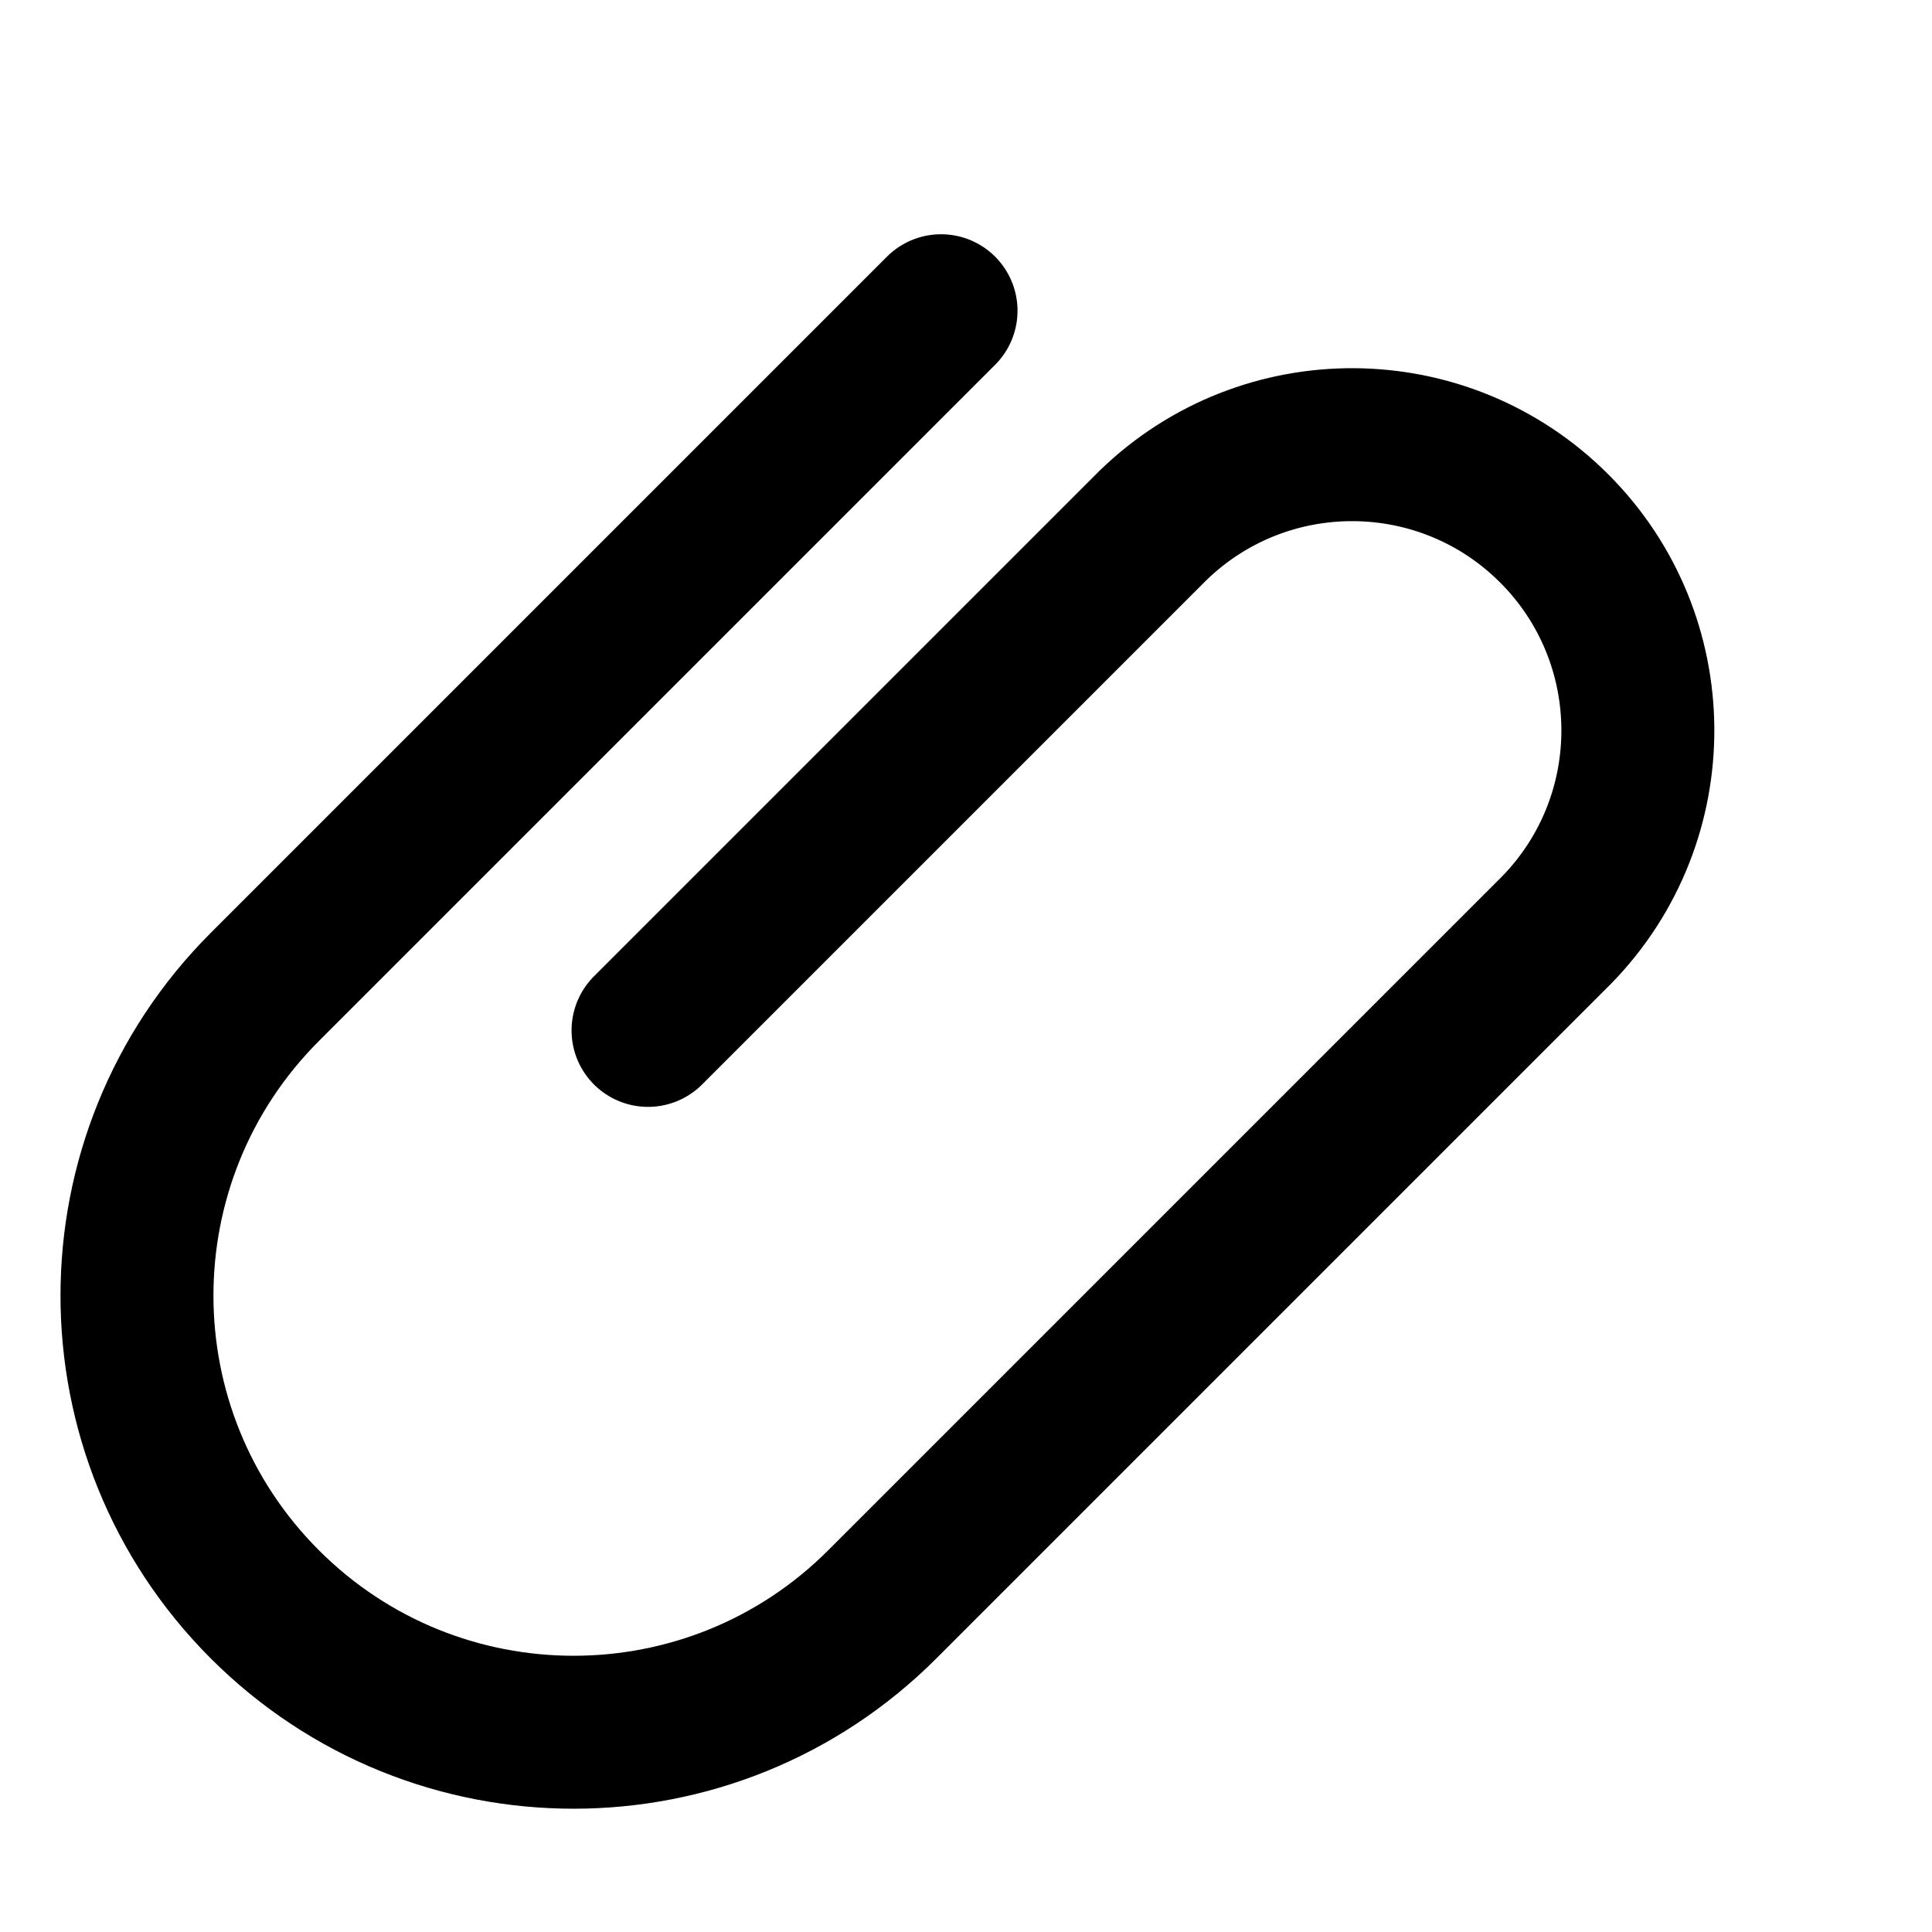
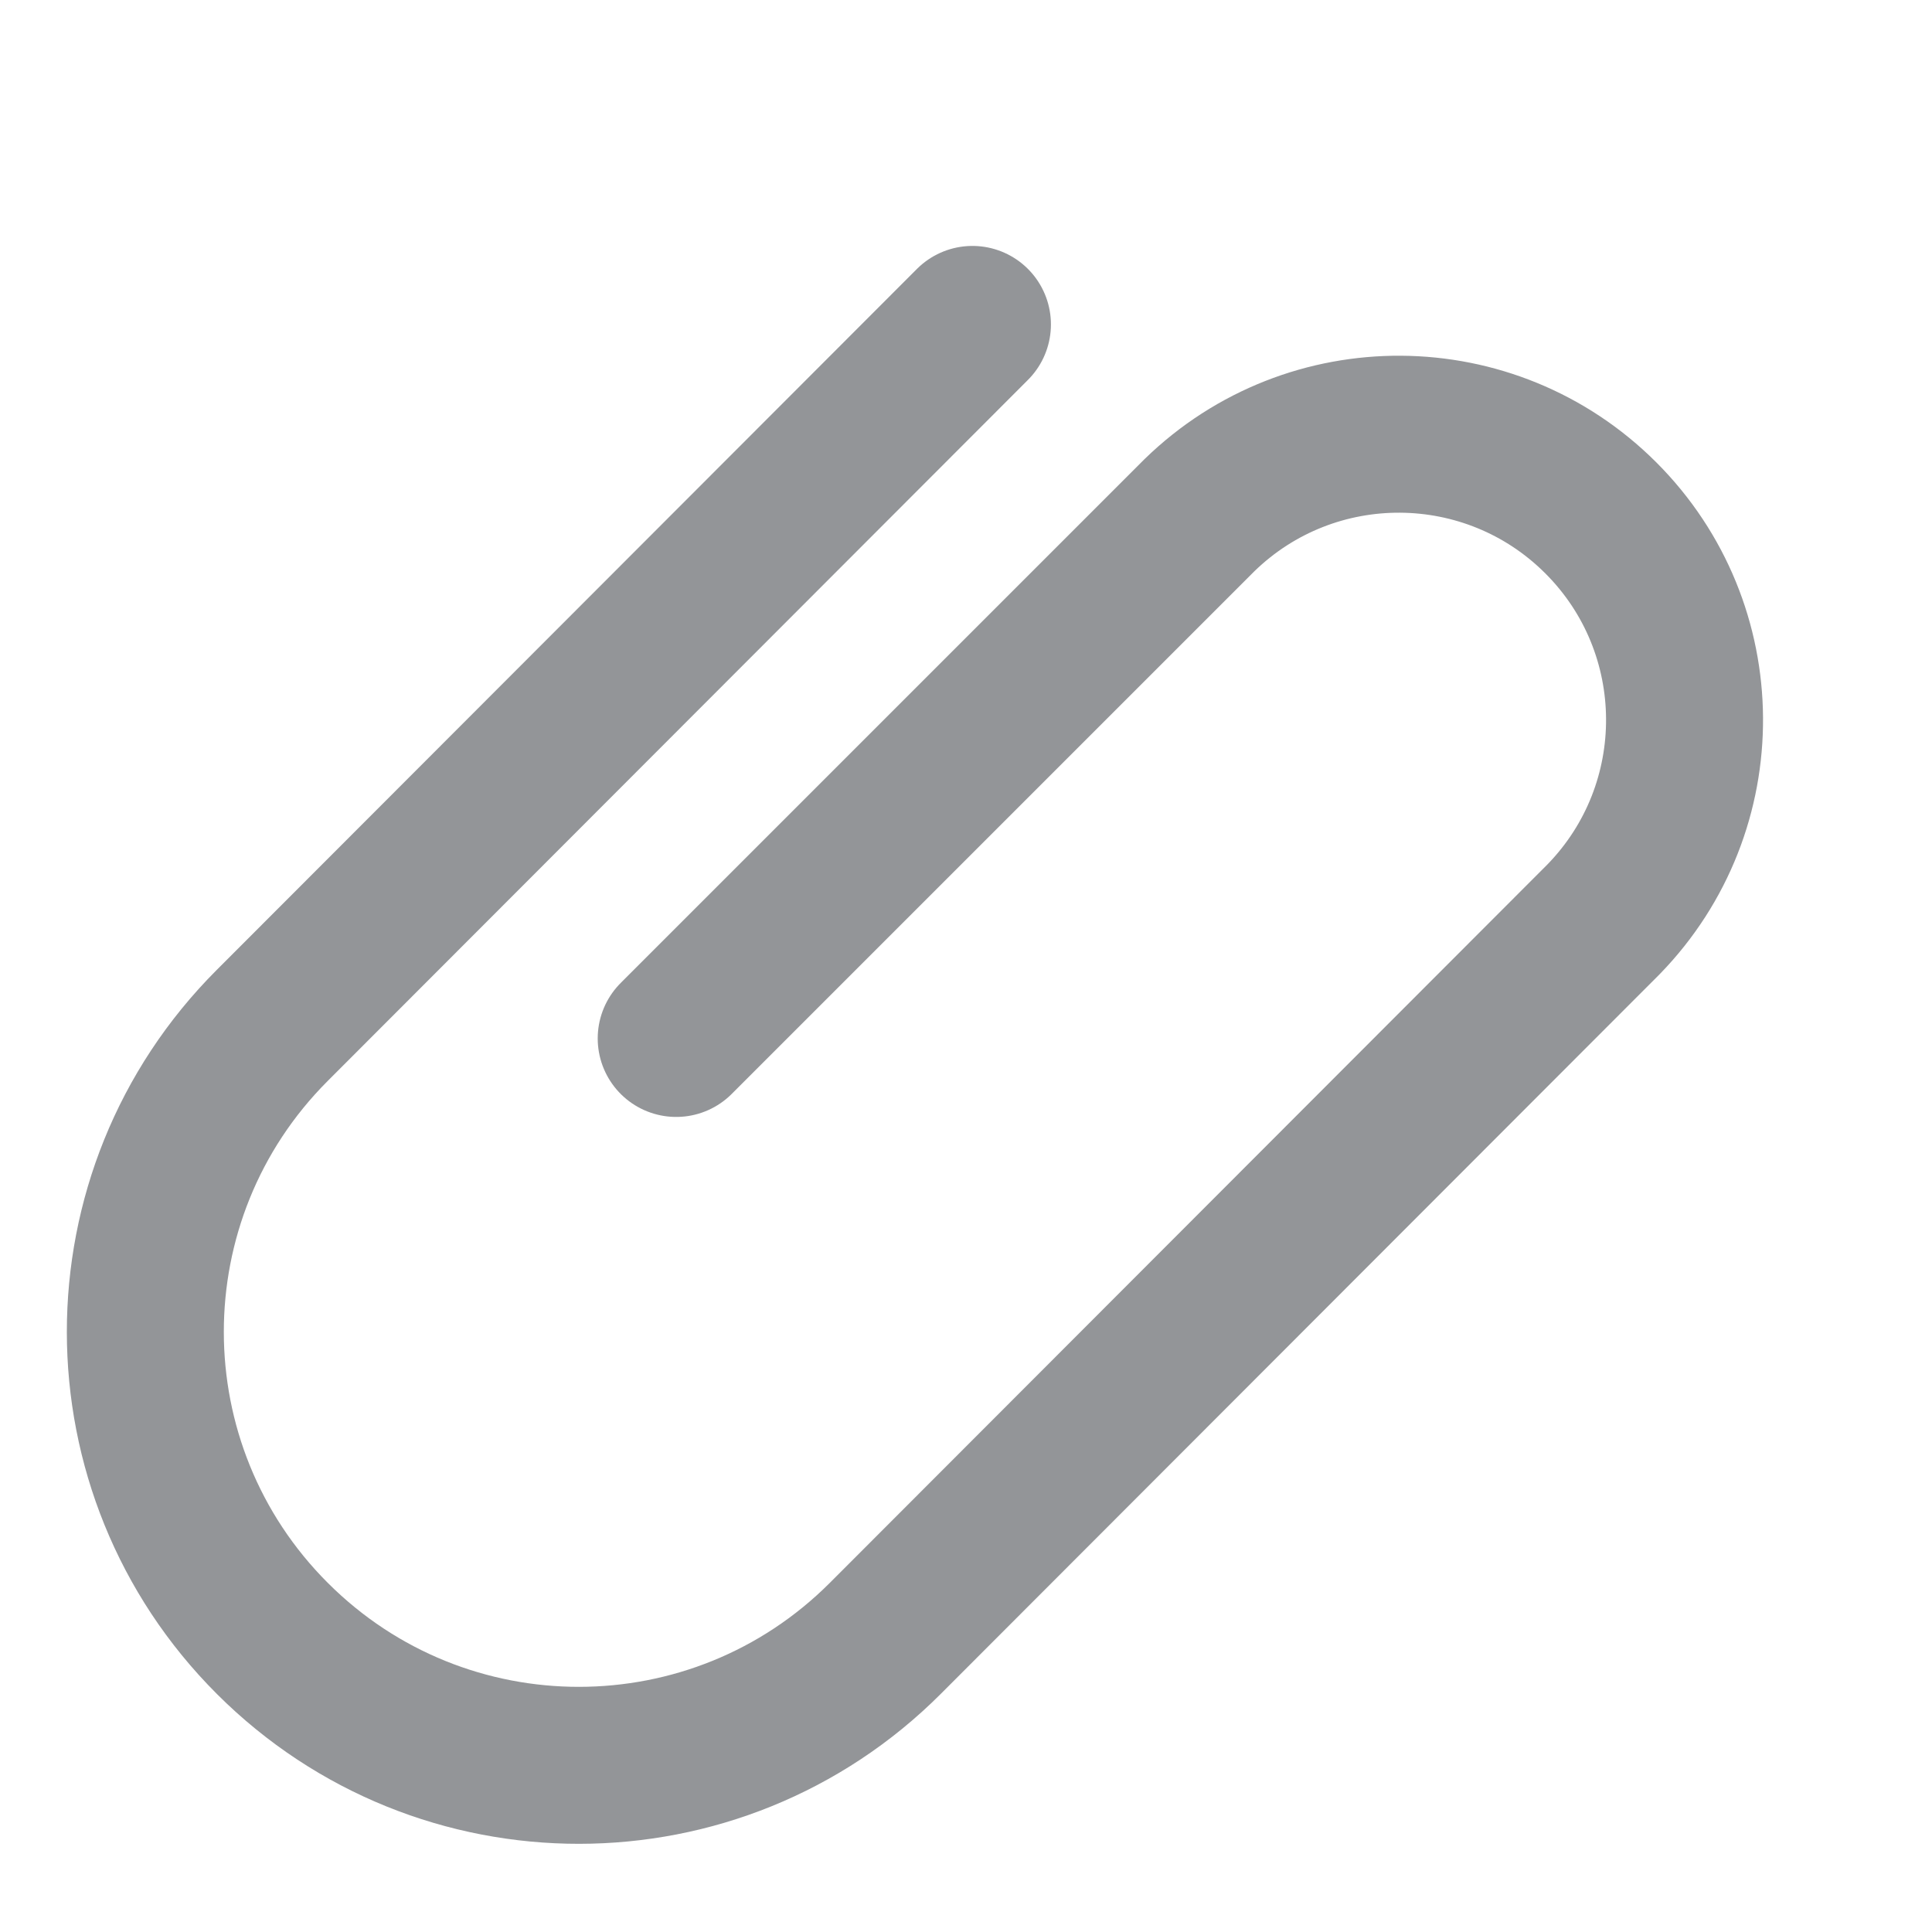
- <svg xmlns="http://www.w3.org/2000/svg" viewBox="0 0 24 24" fill="none" aria-hidden="true">
-   <path d="m8.05 12.8 6.27-6.27a3.55 3.55 0 0 1 5.02 5.02l-8.38 8.38a5.42 5.42 0 0 1-7.67-7.67l8.4-8.4" stroke="currentColor" stroke-width="1.9" stroke-linecap="round" stroke-linejoin="round" />
+ <svg xmlns="http://www.w3.org/2000/svg" viewBox="0 0 24 24" fill="none">
+   <path d="m8.4 12.9 6.5-6.5a3.55 3.55 0 0 1 5.02 5.02L11 20.35a5.38 5.38 0 0 1-7.62-7.61l8.7-8.71" stroke="#939598" stroke-width="1.95" stroke-linecap="round" stroke-linejoin="round" />
</svg>
